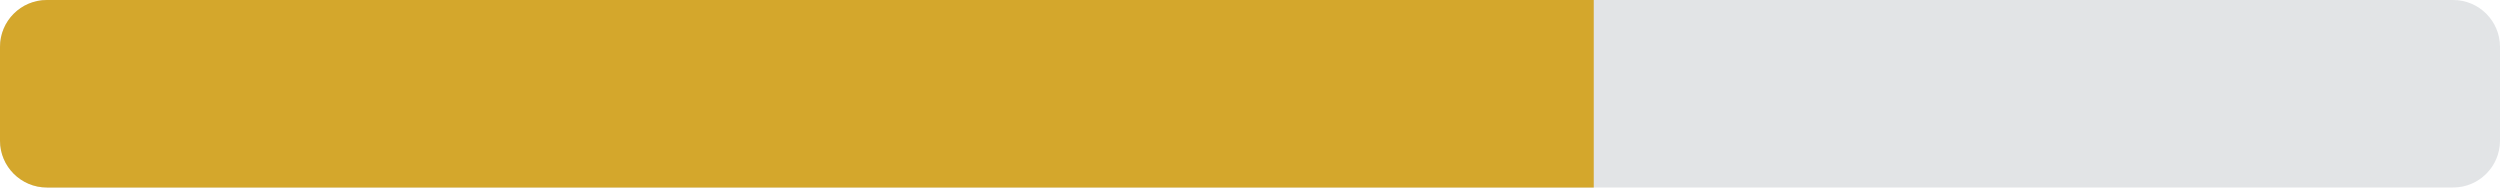
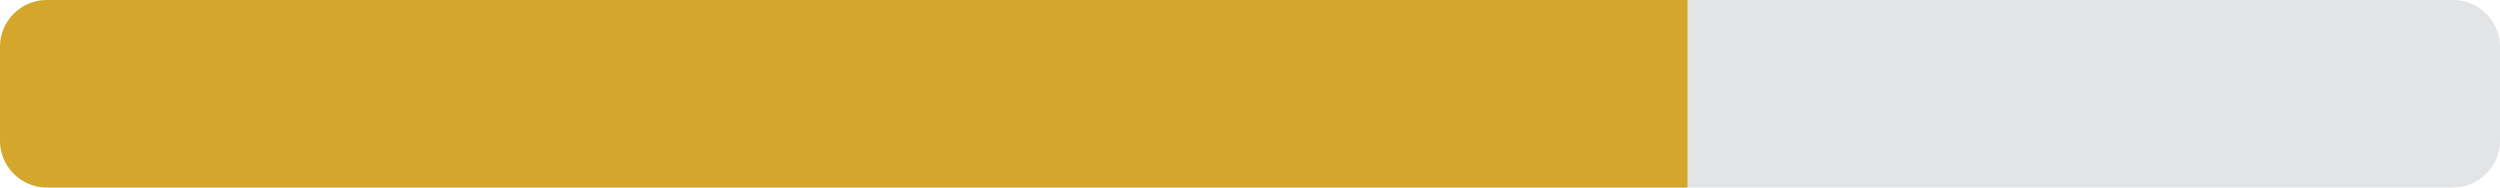
- <svg xmlns="http://www.w3.org/2000/svg" width="160" height="12" viewBox="0 0 160 12" role="img" aria-label="aws ec2-instance: 53 of 83 variables covered (partial)">
+ <svg xmlns="http://www.w3.org/2000/svg" width="160" height="12" viewBox="0 0 160 12" role="img" aria-label="aws ec2-instance: 56 of 83 variables covered (partial)">
  <clipPath id="r">
    <rect width="160" height="12" rx="3" />
  </clipPath>
  <g clip-path="url(#r)">
    <rect width="160" height="12" fill="#8c959f" fill-opacity="0.25" />
-     <rect width="102" height="12" fill="#d4a72c" />
+     <rect width="108" height="12" fill="#d4a72c" />
  </g>
</svg>
